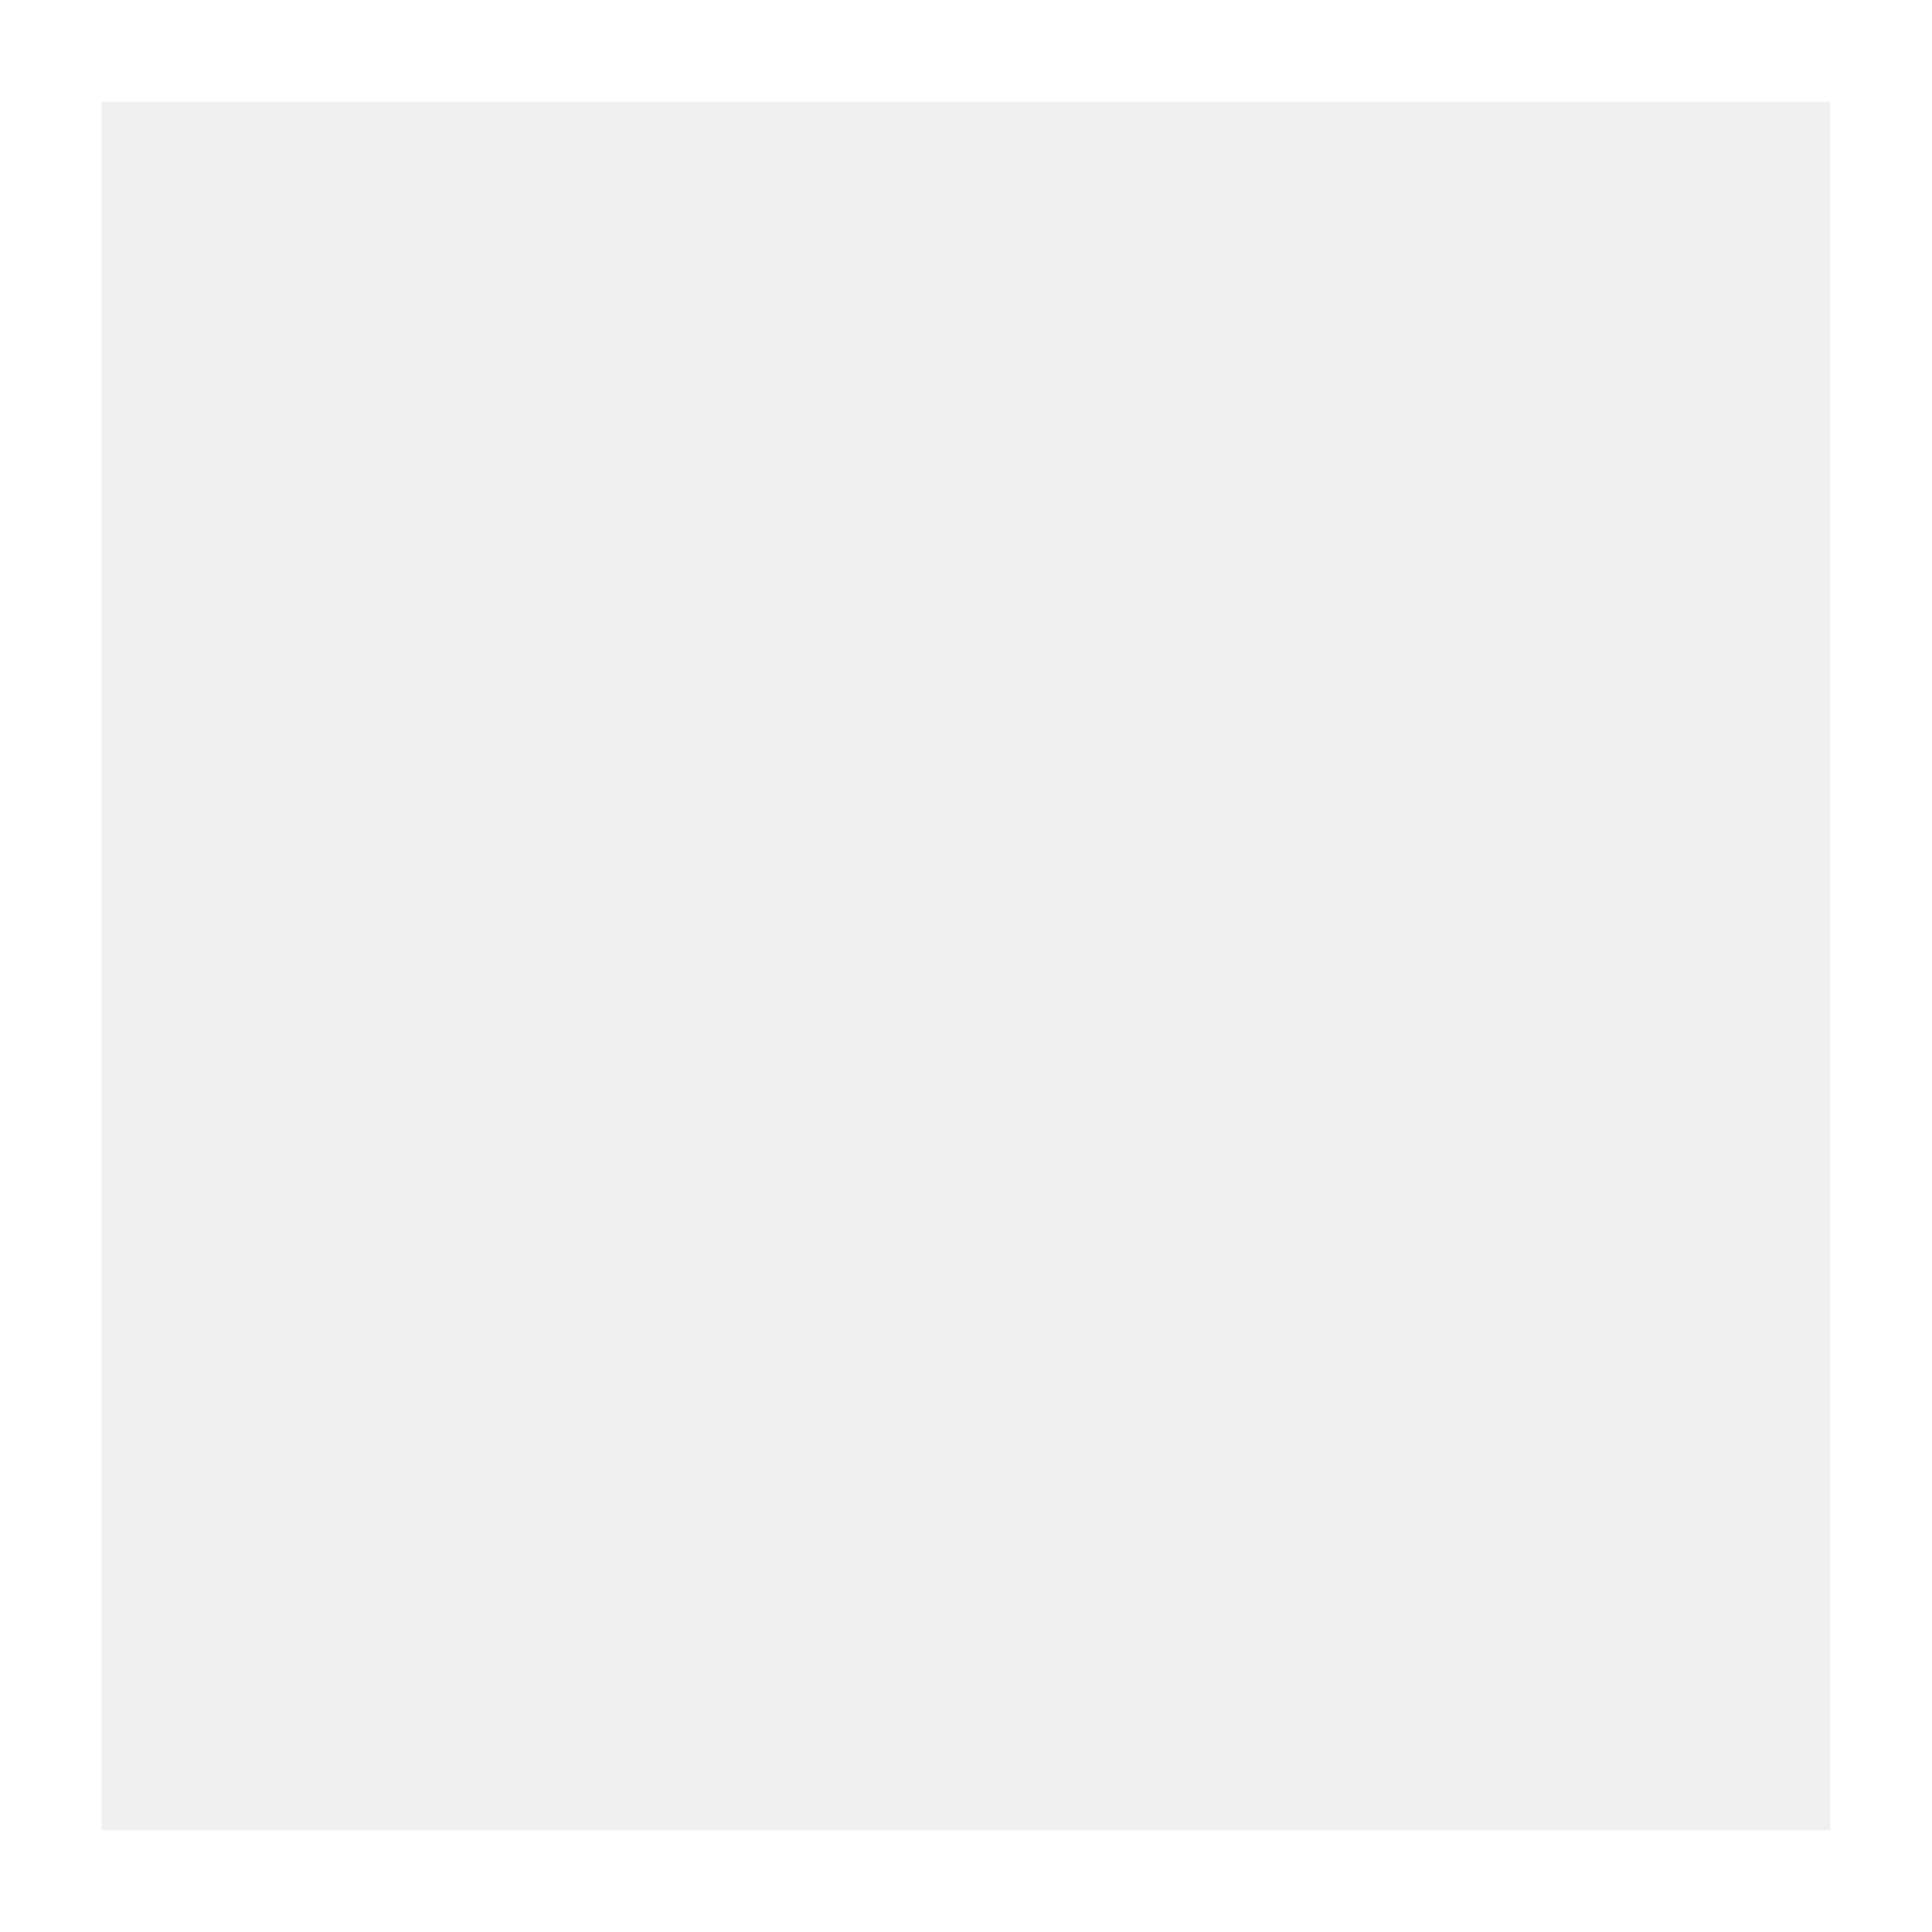
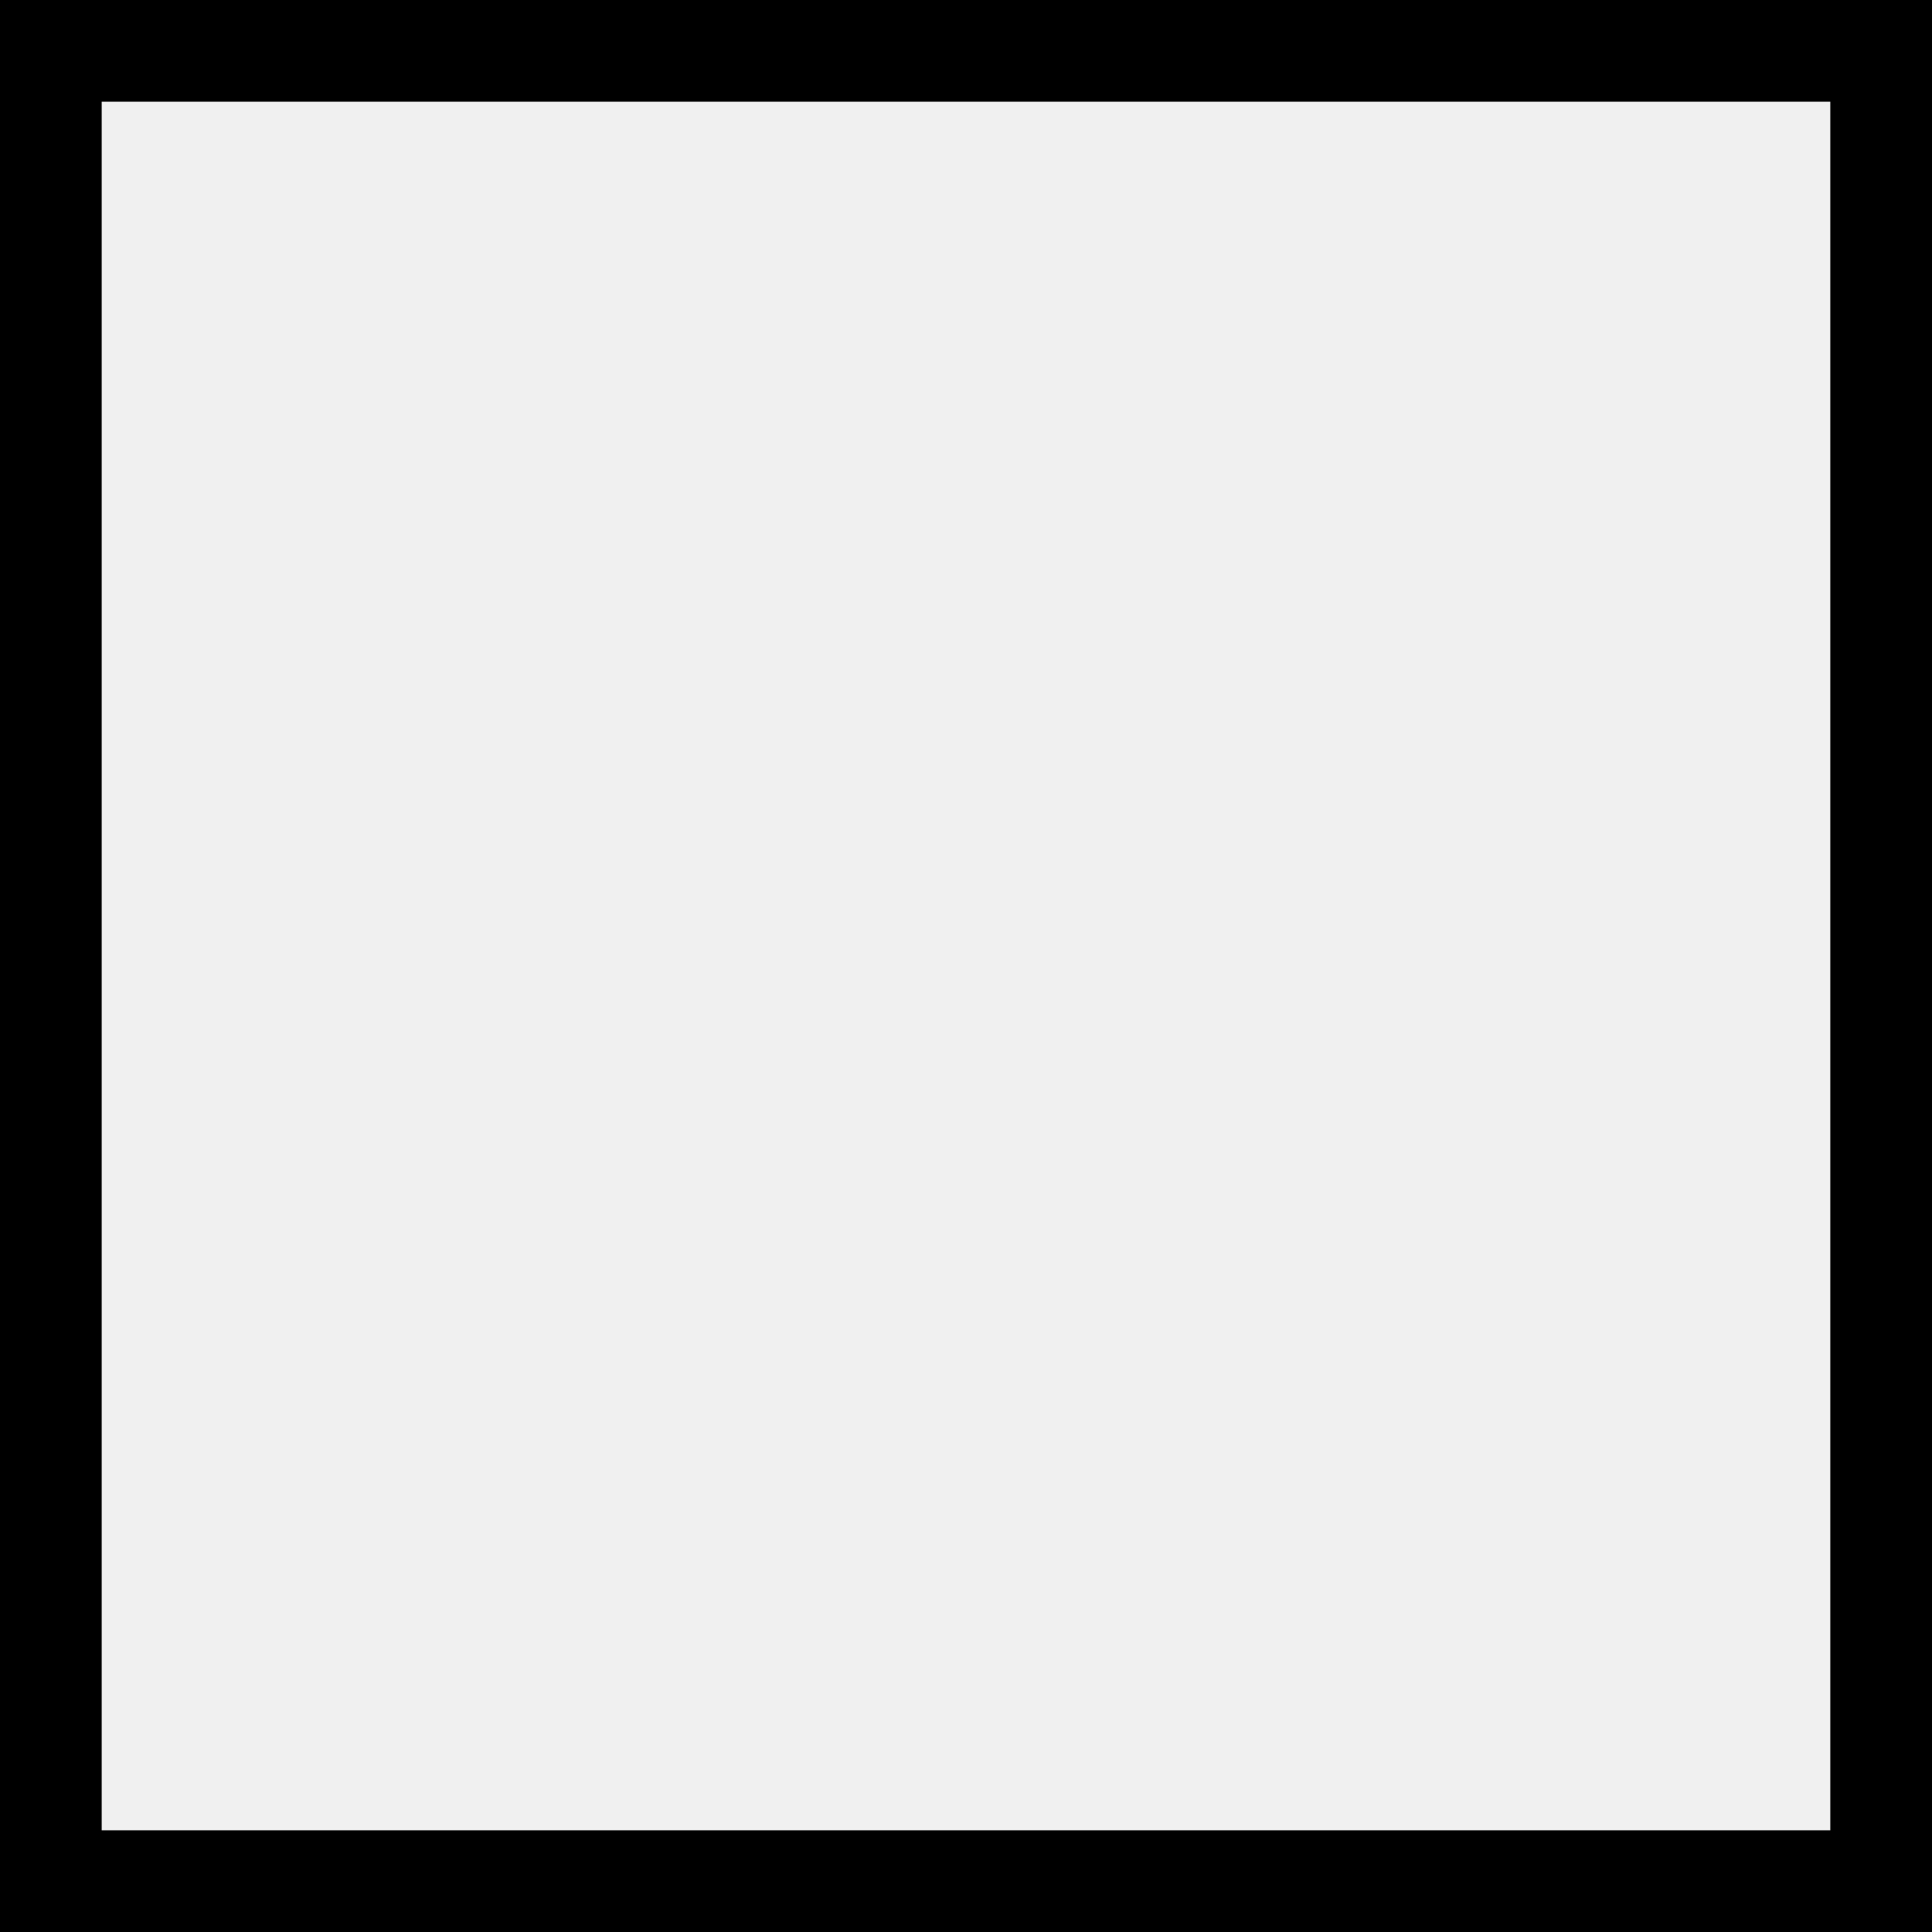
- <svg xmlns="http://www.w3.org/2000/svg" viewBox="0 0 19 19">
-   <defs>
-     <style>.cls-1{fill:#fff;}</style>
+ <svg xmlns="http://www.w3.org/2000/svg" viewBox="0 0 64 64" id="svg2" version="1.1" width="100%" height="100%">
+   <defs id="defs4">
+     <style id="style6">.cls-1{fill:#fff;}</style>
  </defs>
-   <g id="Layer_2" data-name="Layer 2">
-     <g id="app">
-       <path class="cls-1" d="M18,1V18H1V1H18m1-1H0V19H19V0Z" />
+   <g id="g2993" style="fill:#000000;fill-opacity:1" transform="scale(3.368421,3.368421)">
+     <g data-name="Layer 2" id="Layer_2" style="fill:#000000;fill-opacity:1">
+       <g id="app" style="fill:#000000;fill-opacity:1">
+         <path id="path12" d="M 18,1 V 18 H 1 V 1 H 18 M 19,0 H 0 V 19 H 19 V 0 z" class="cls-1" style="fill:#000000;fill-opacity:1" />
+       </g>
    </g>
  </g>
</svg>
